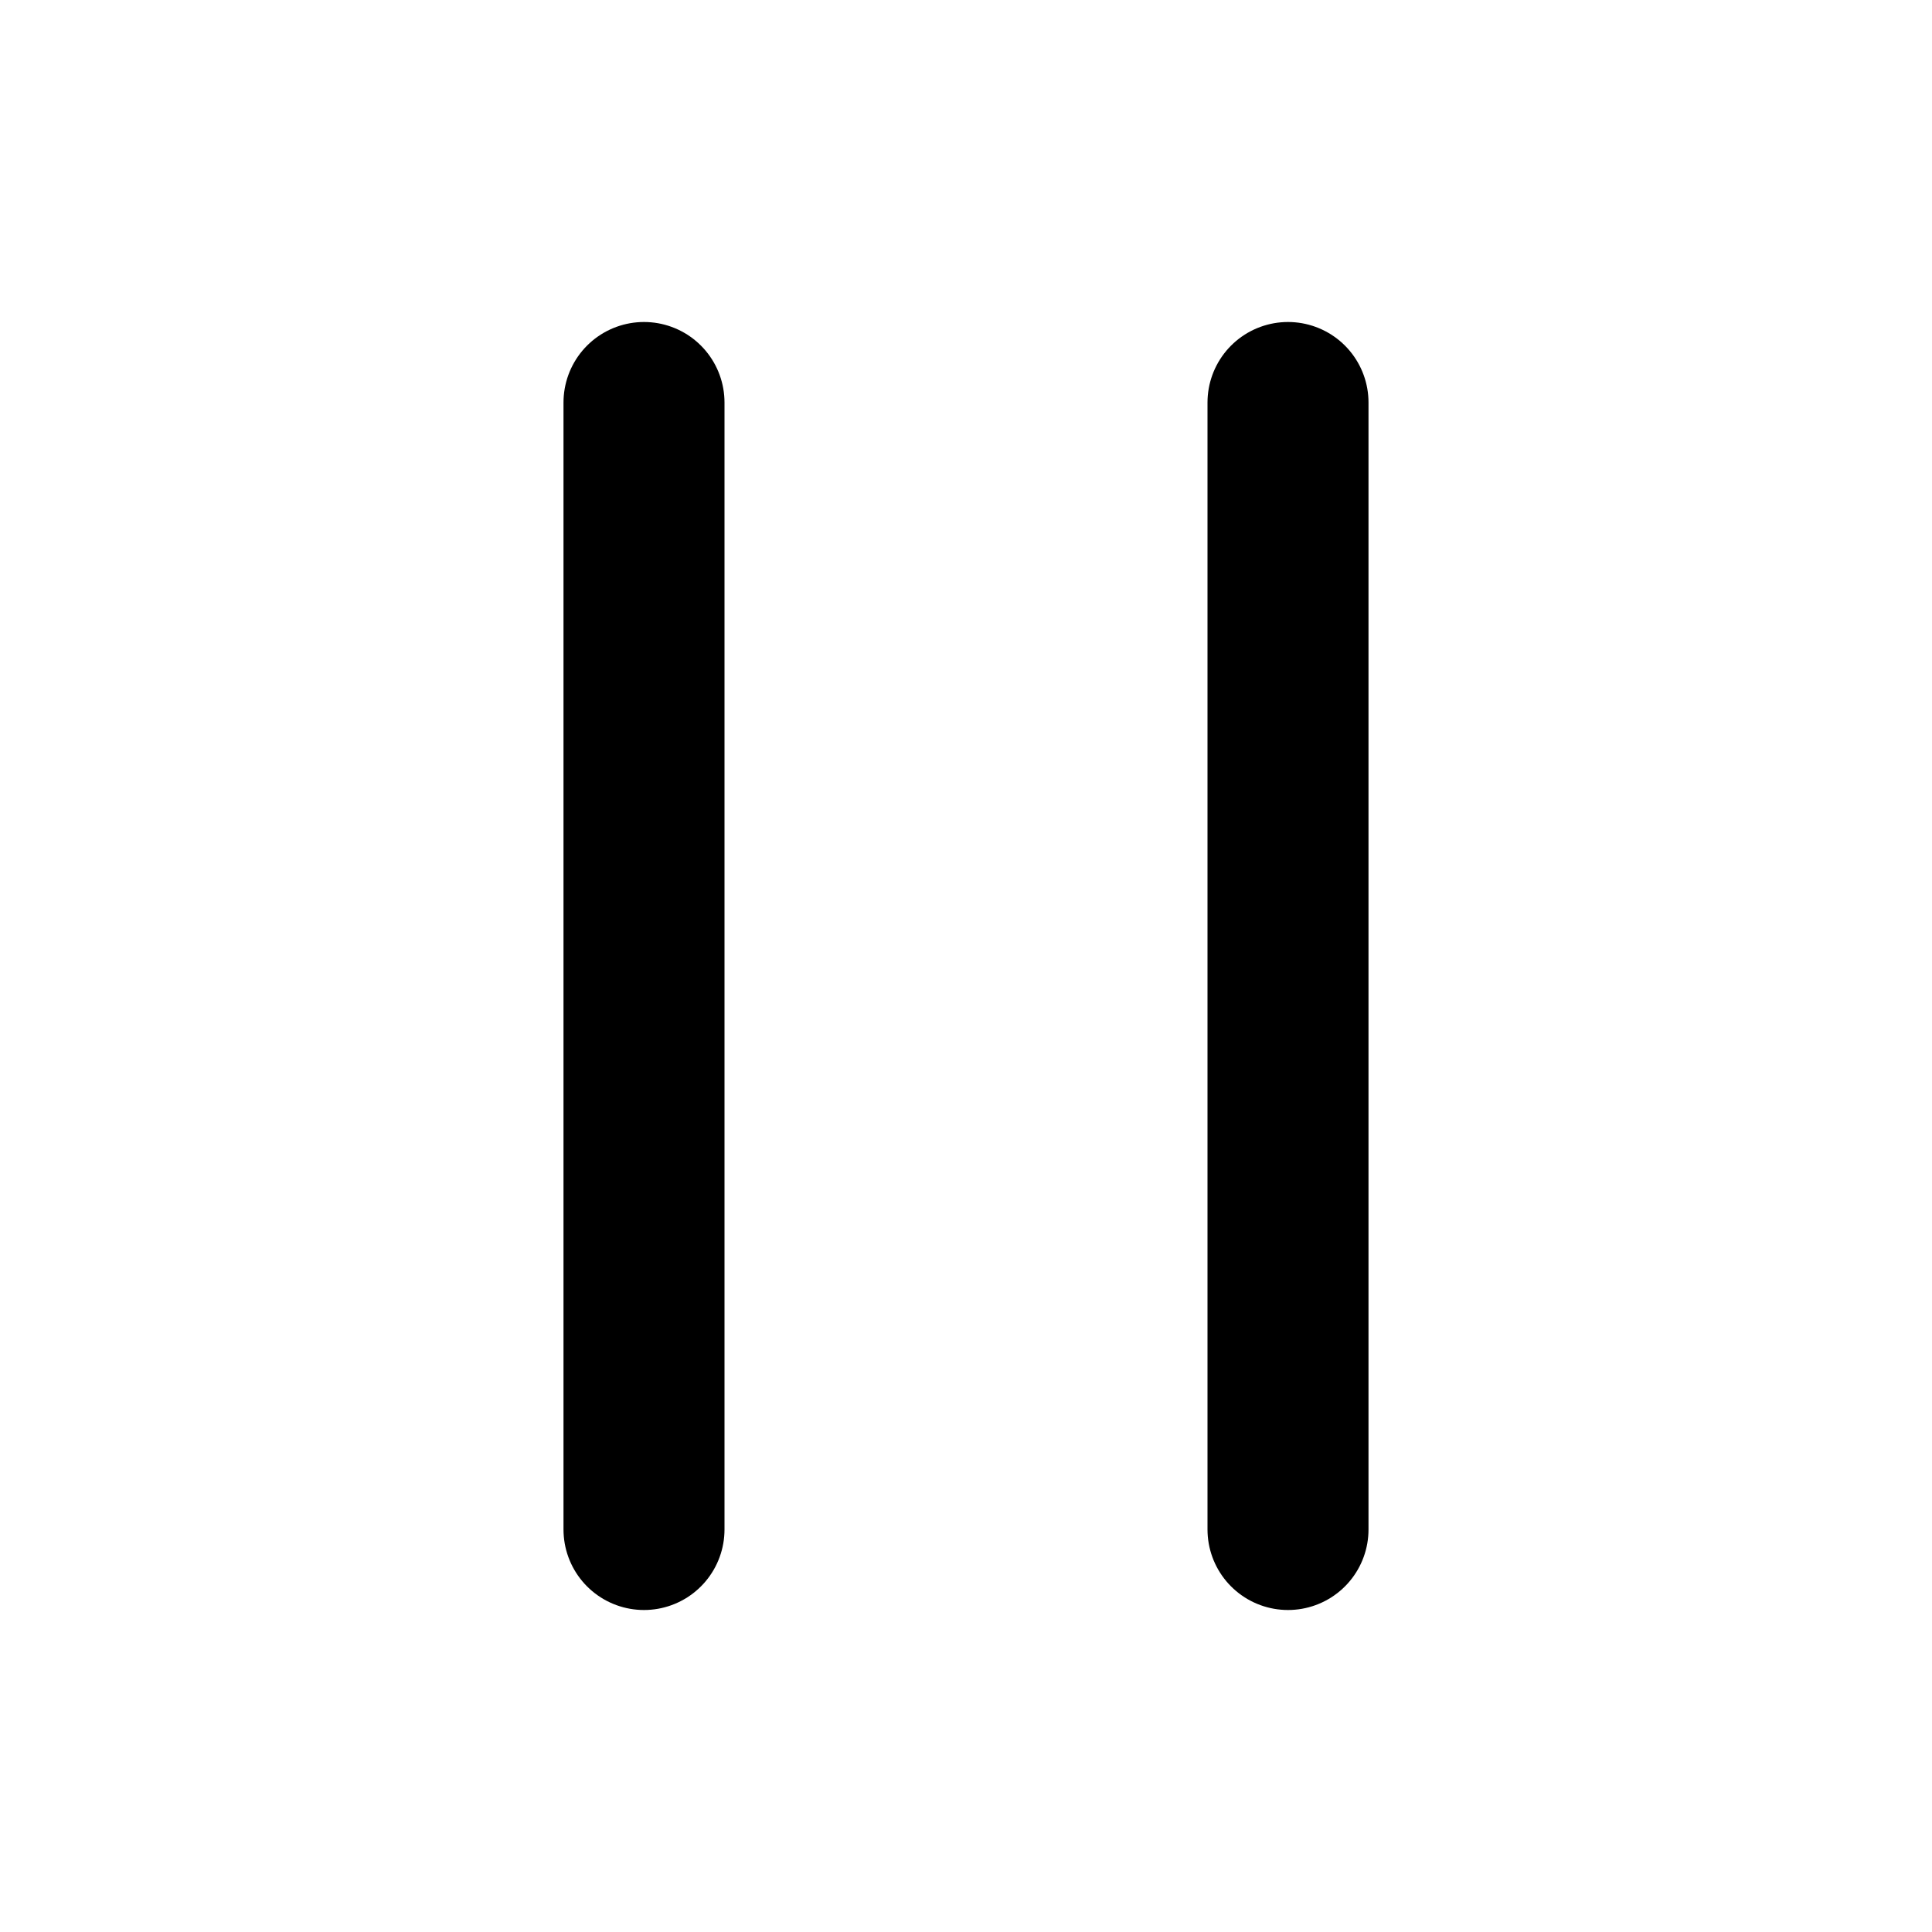
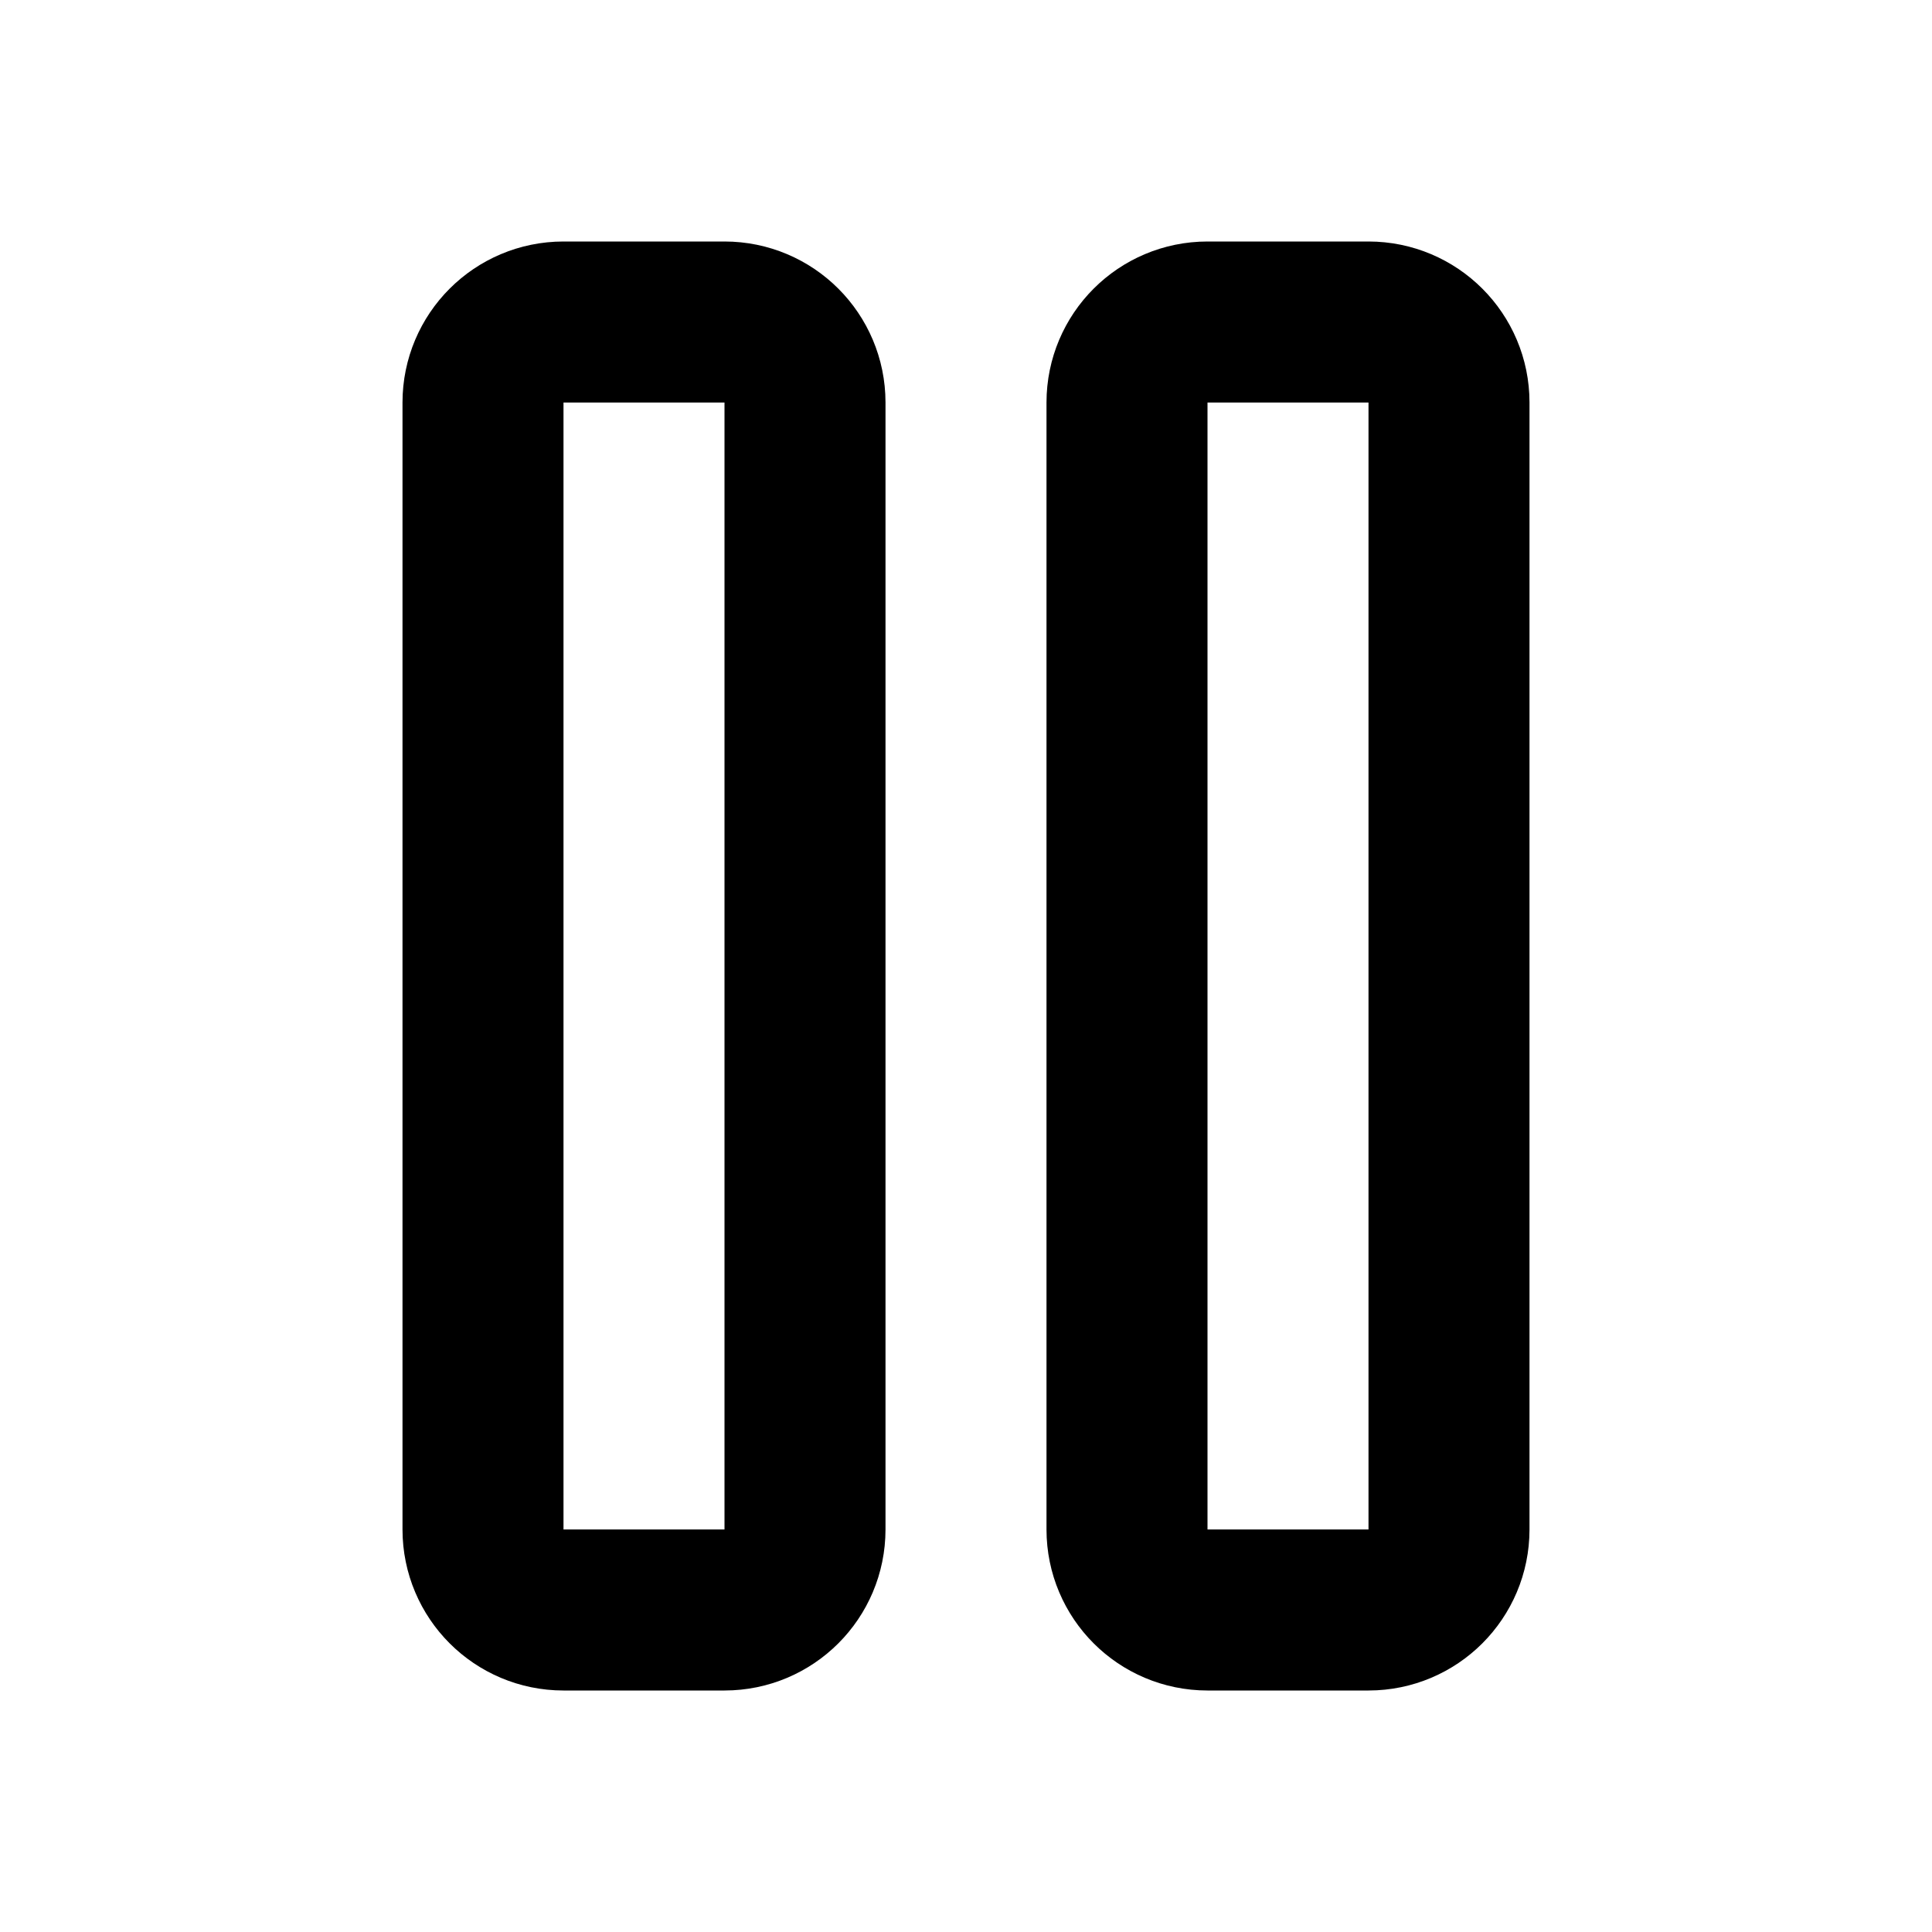
<svg xmlns="http://www.w3.org/2000/svg" width="24" height="24" viewBox="0 0 24 24" fill="none" stroke="black" stroke-width="2" stroke-linecap="round" stroke-linejoin="round">
-   <path d="M8 5v14M16 5v14" />
+   <rect x="14" y="4" width="4" height="16" rx="1" />
+   <rect x="6" y="4" width="4" height="16" rx="1" />
</svg>
